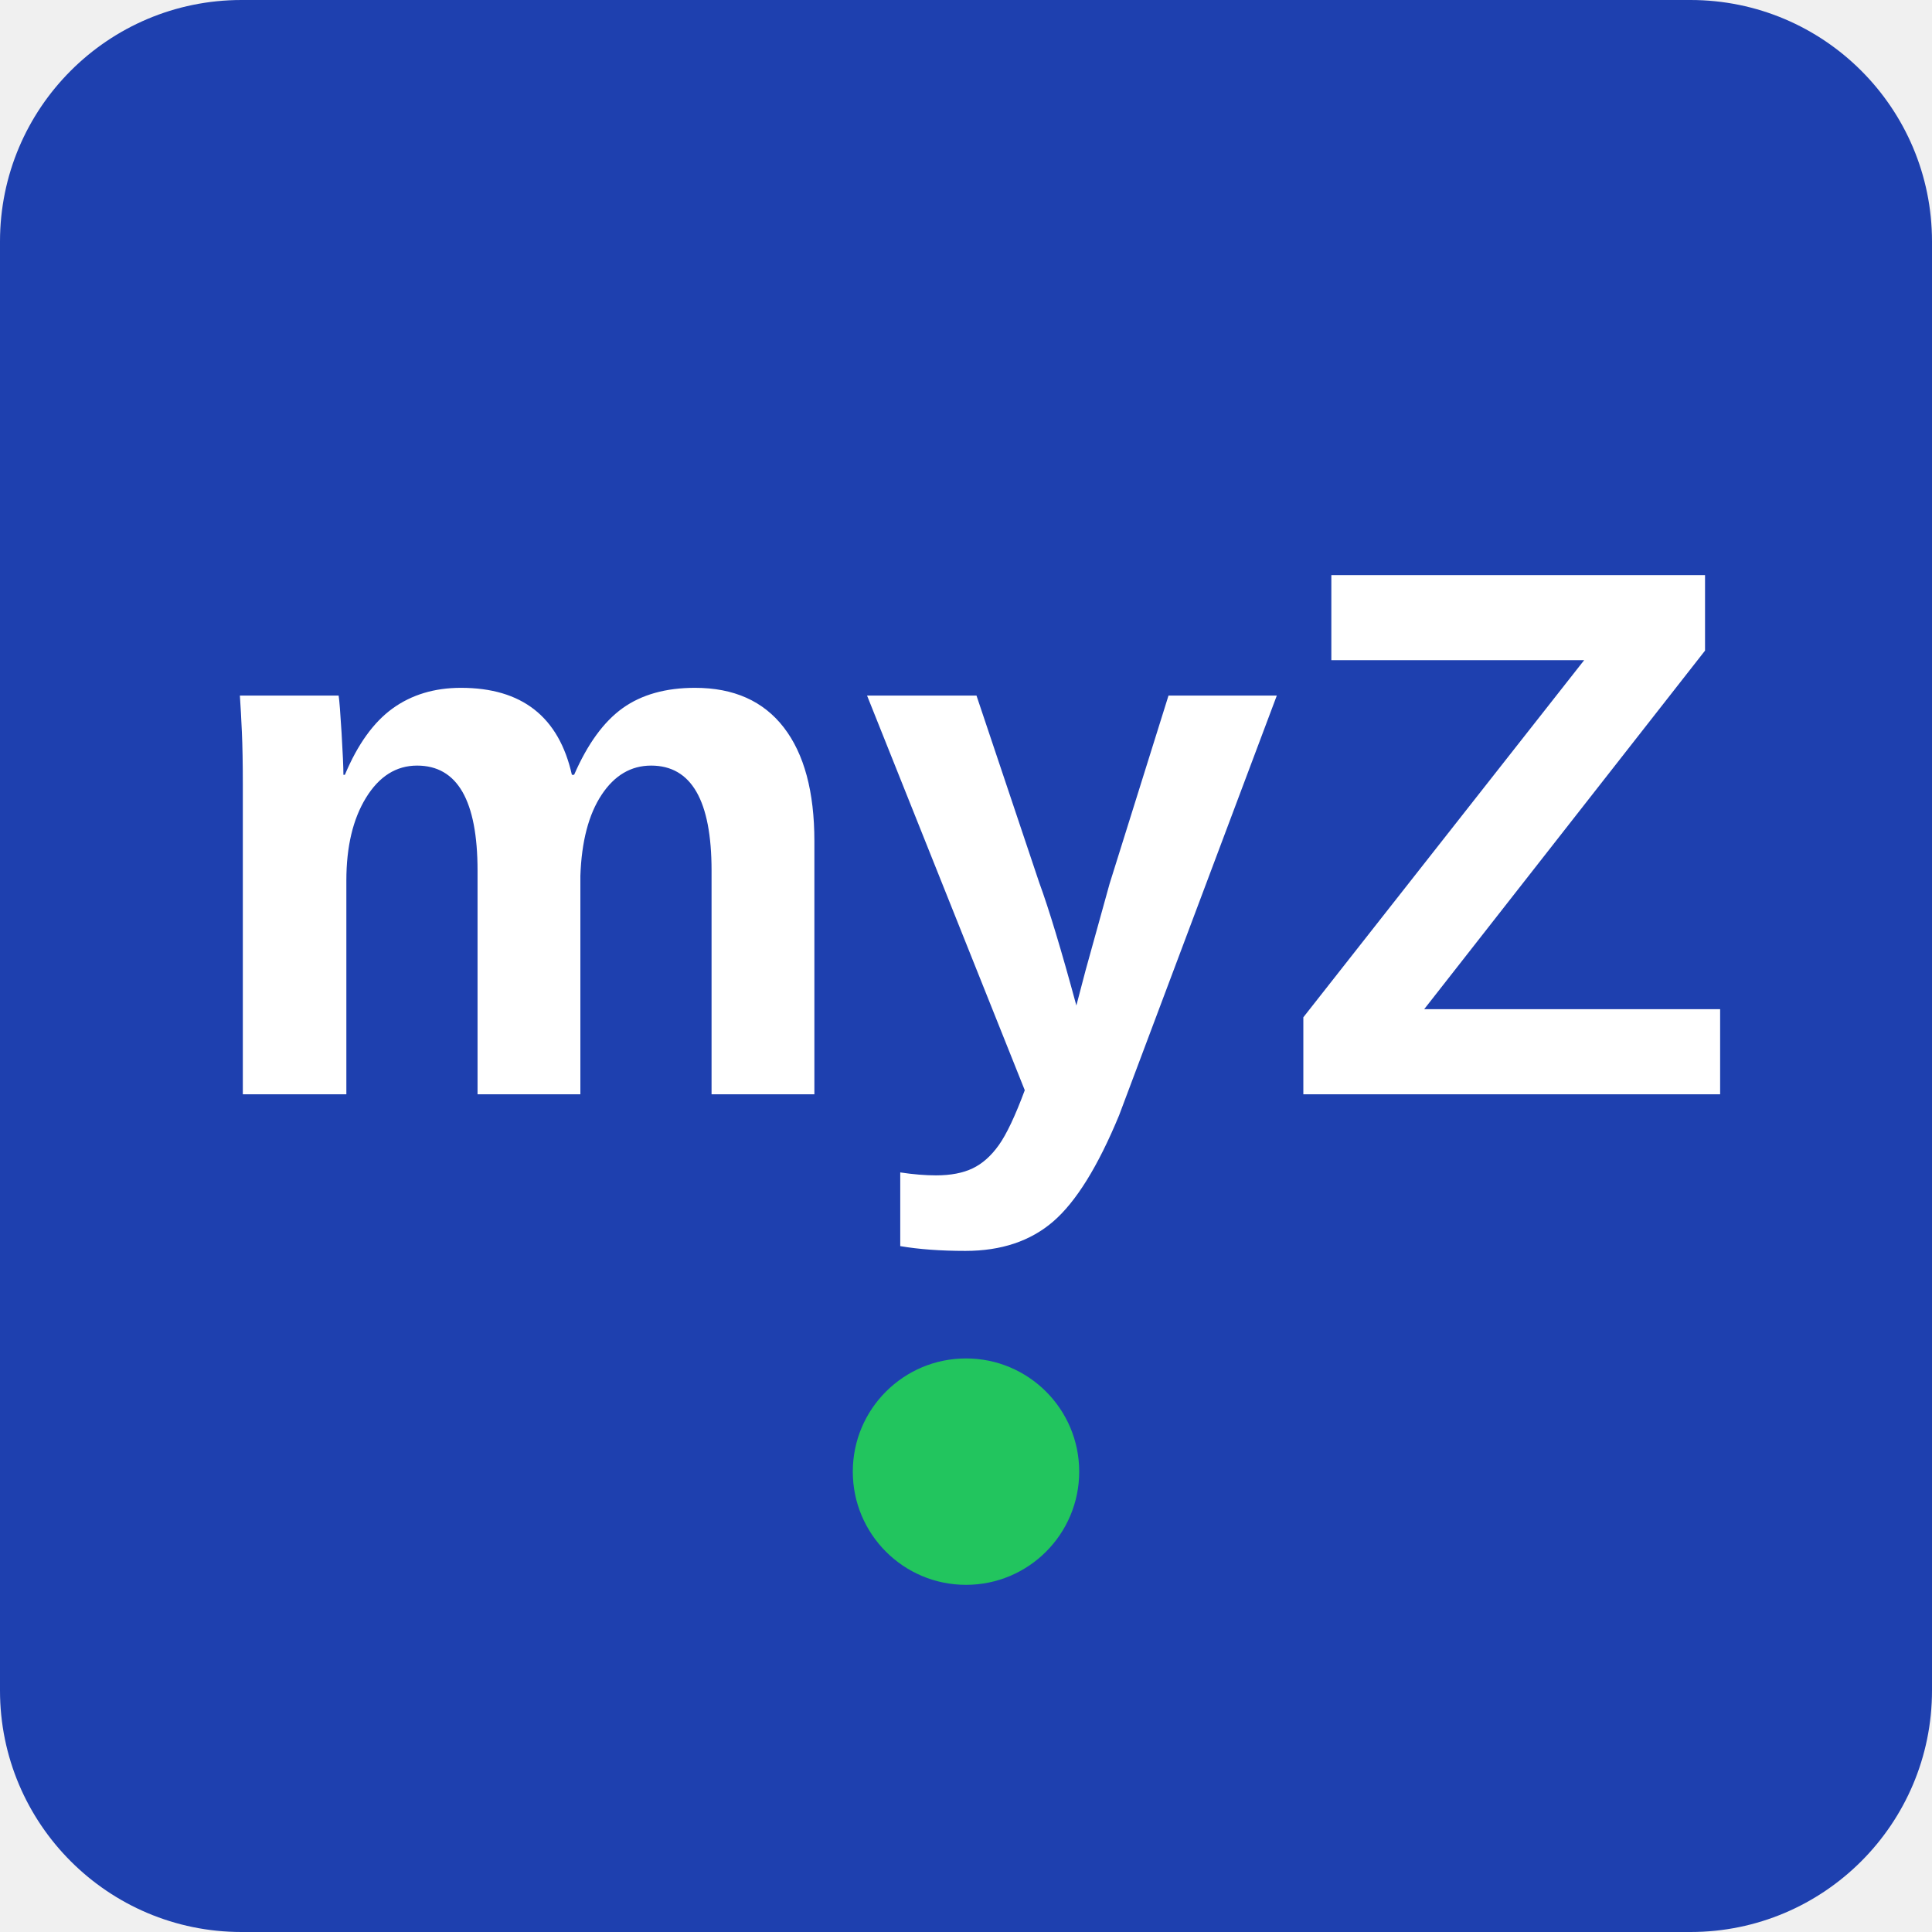
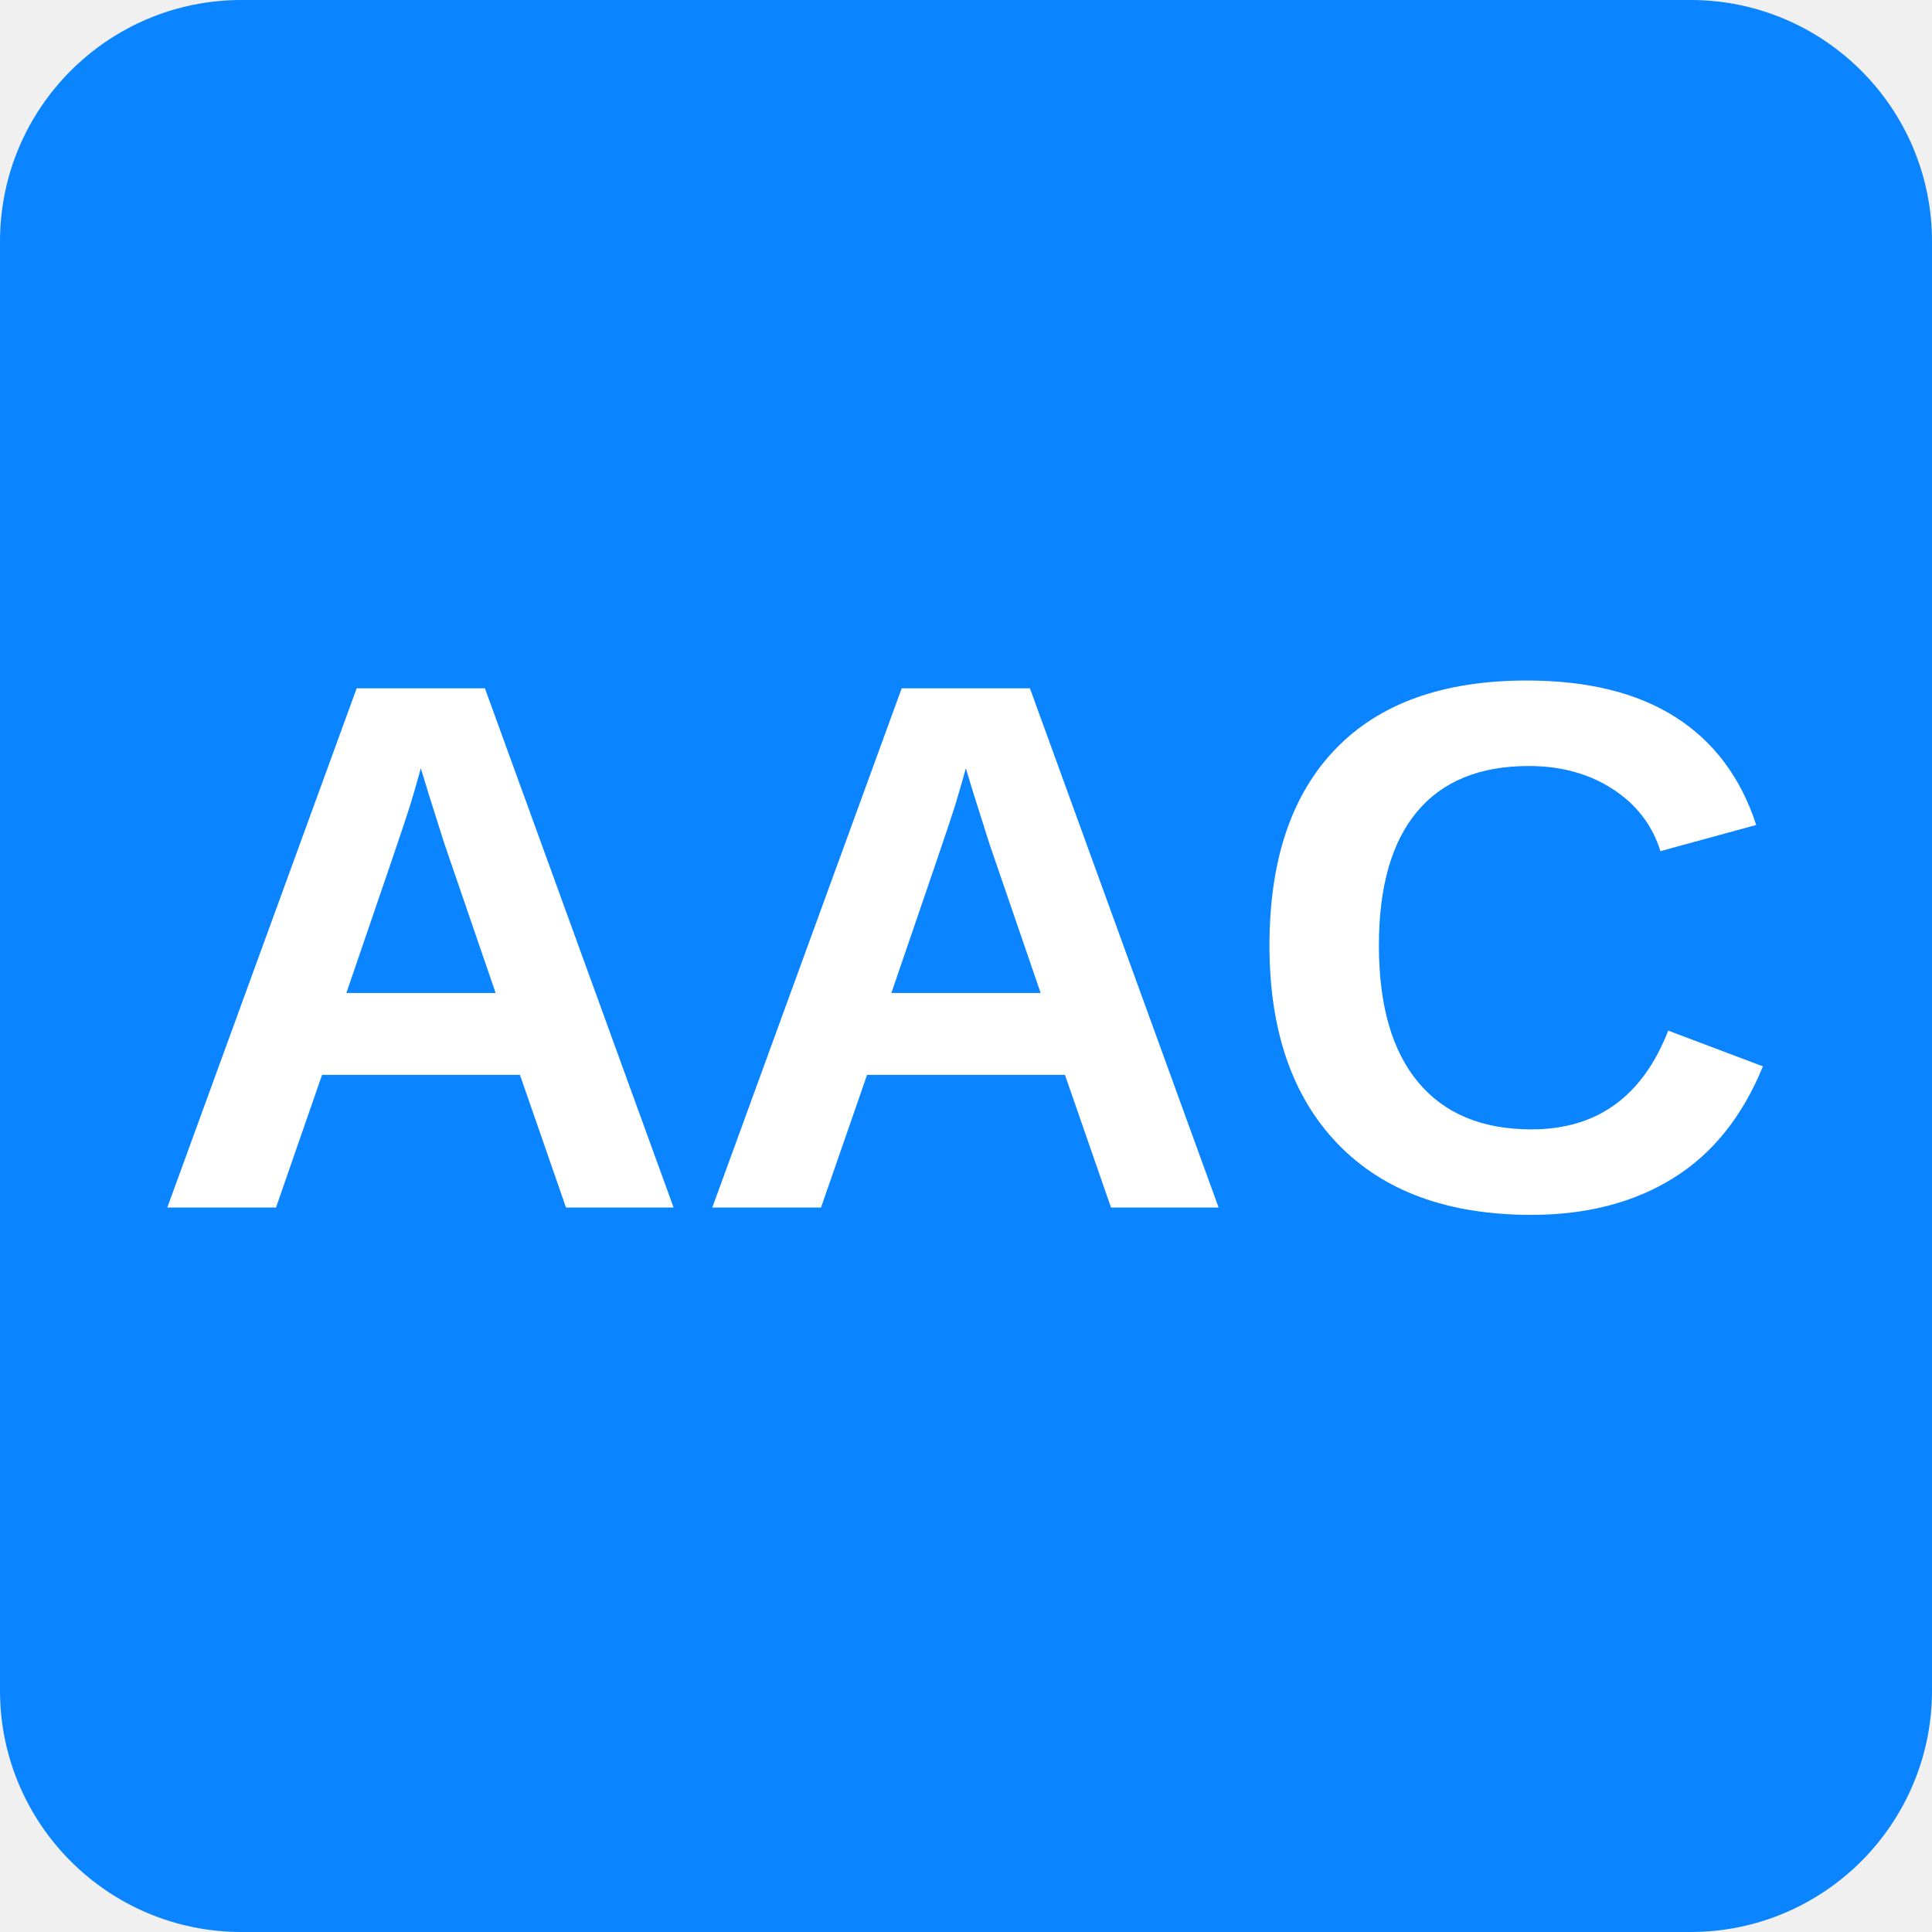
<svg xmlns="http://www.w3.org/2000/svg" width="512" height="512" viewBox="0 0 512 512">
-   <rect width="512" height="512" rx="64" fill="#1e40af" />
-   <text x="256" y="290" font-family="Arial,sans-serif" font-size="200" font-weight="bold" fill="#fff" text-anchor="middle">myZ</text>
-   <circle cx="256" cy="390" r="30" fill="#22c55e" />
+   <rect width="512" height="512" rx="64" fill="#0a84ff" />
+   <text x="256" y="320" font-family="Arial,Helvetica,sans-serif" font-size="200" font-weight="900" fill="#fff" text-anchor="middle">AAC</text>
</svg>
